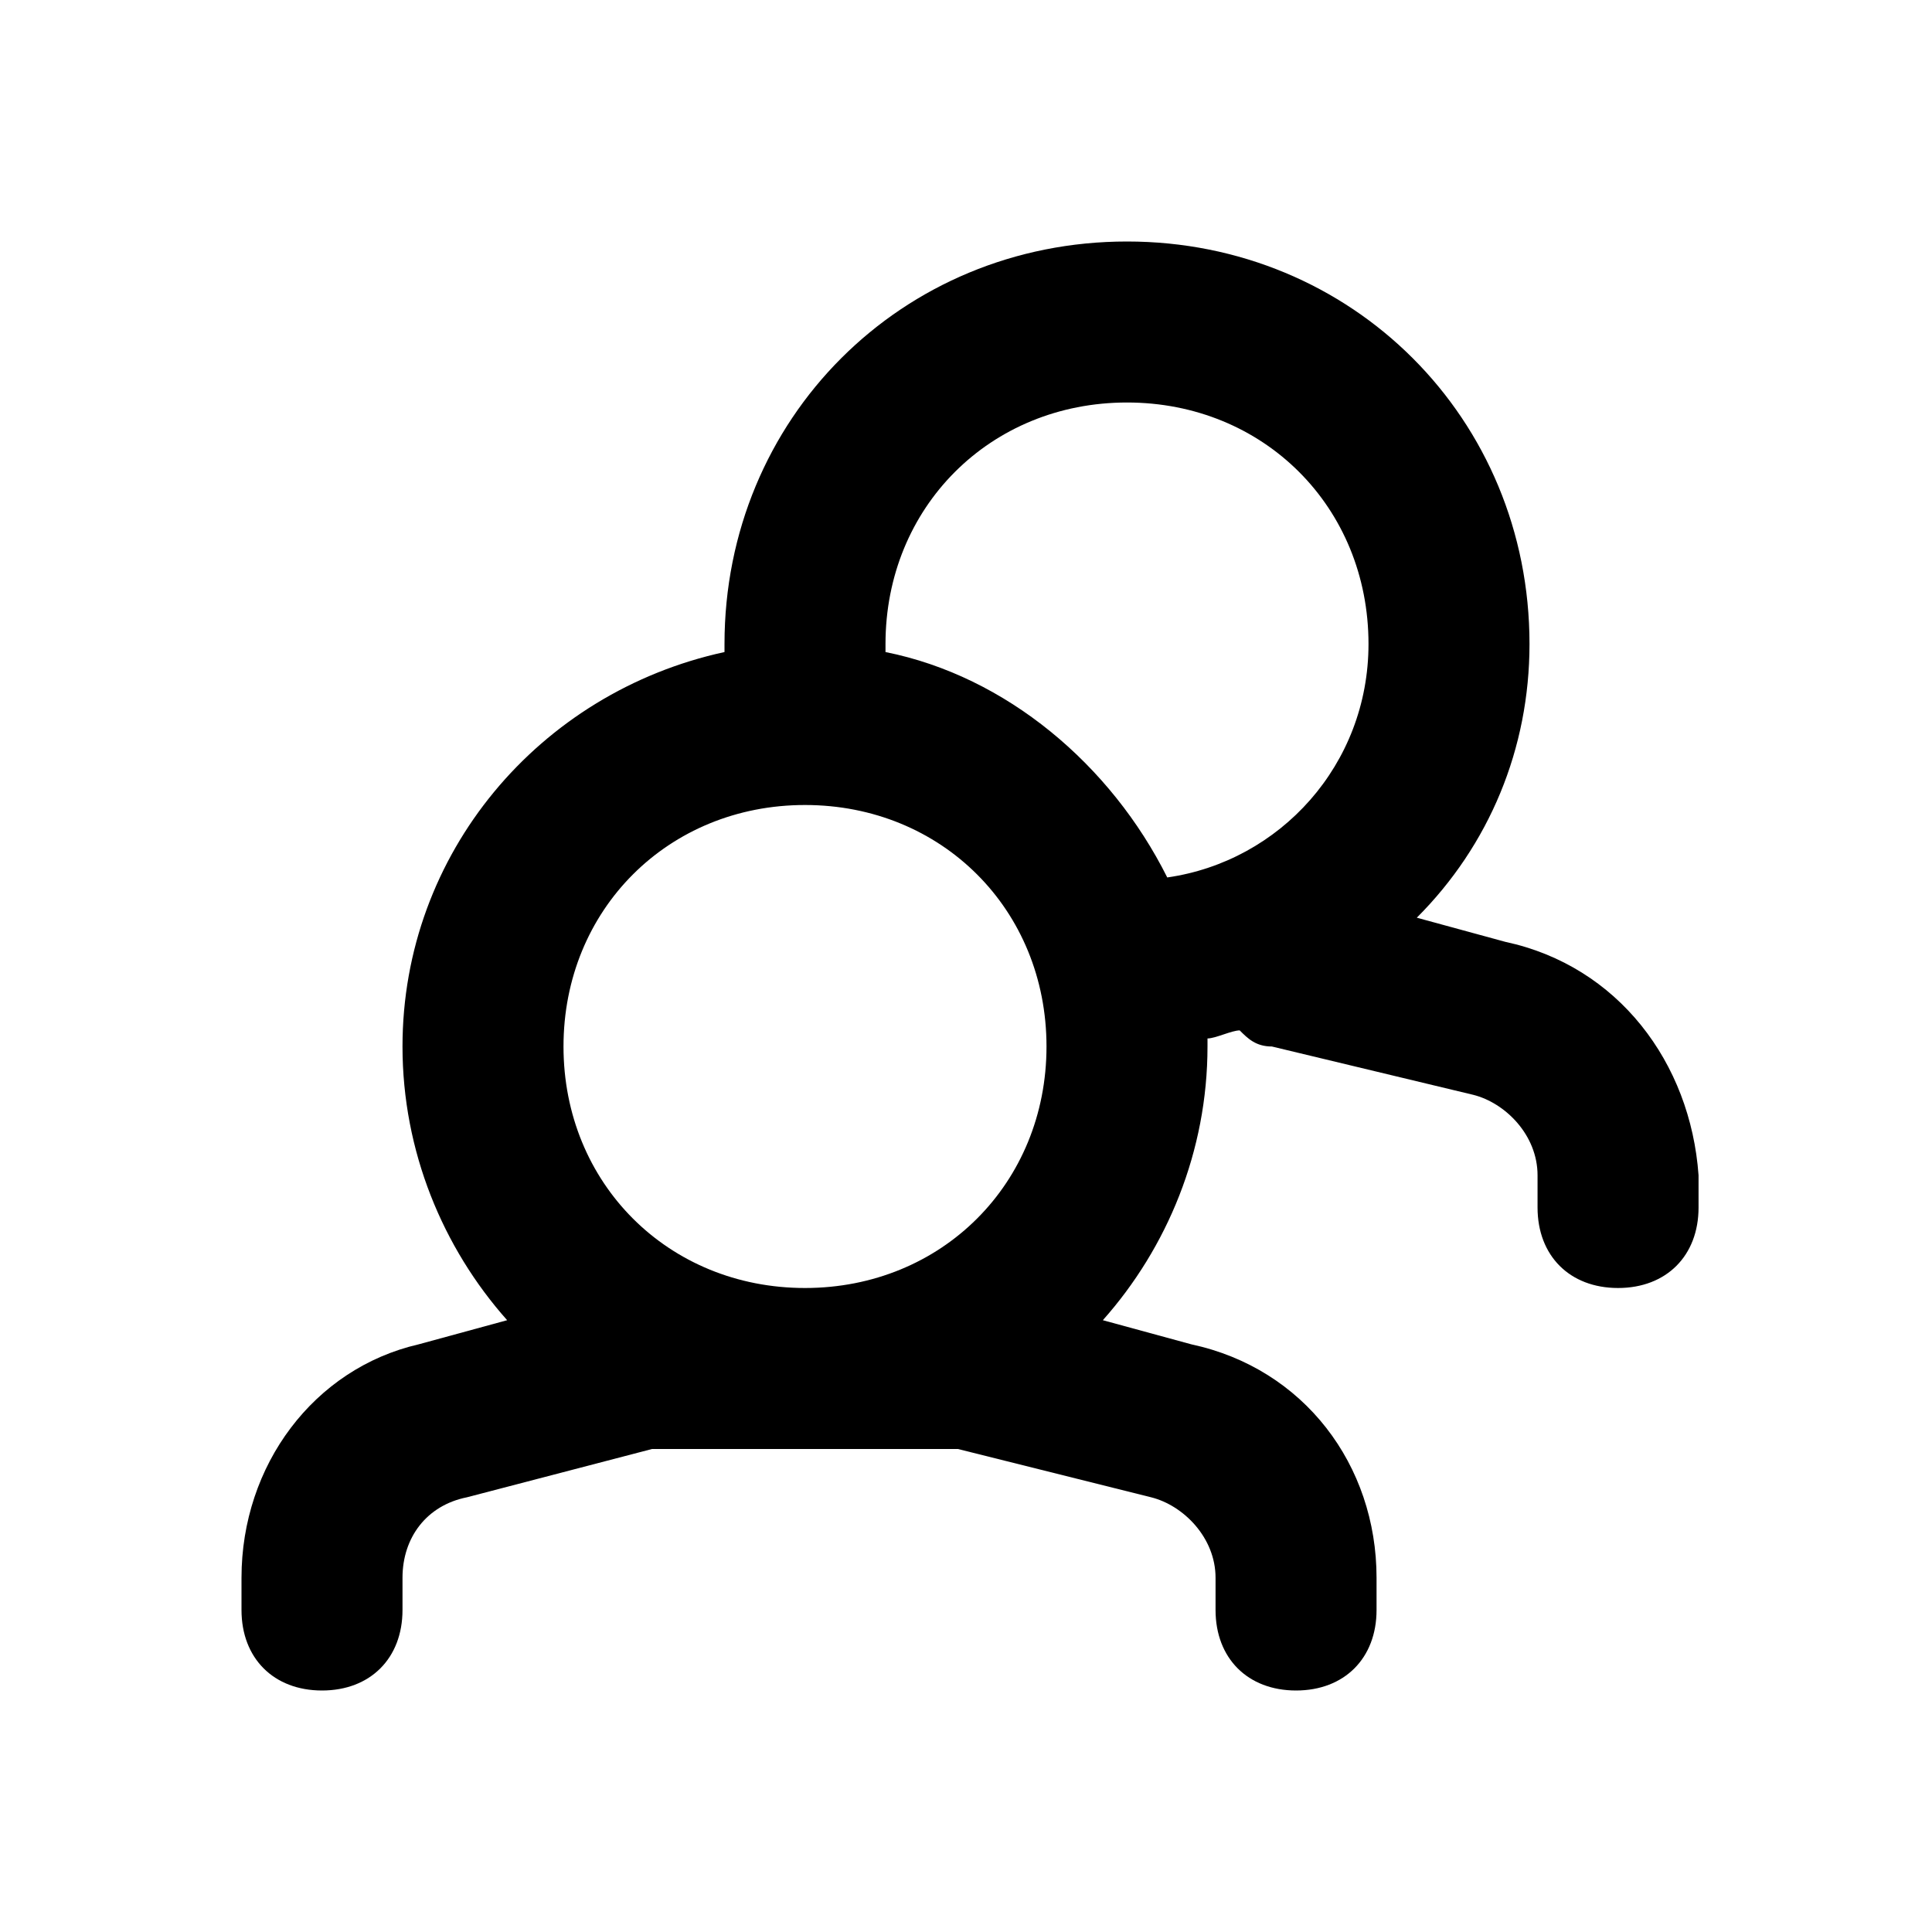
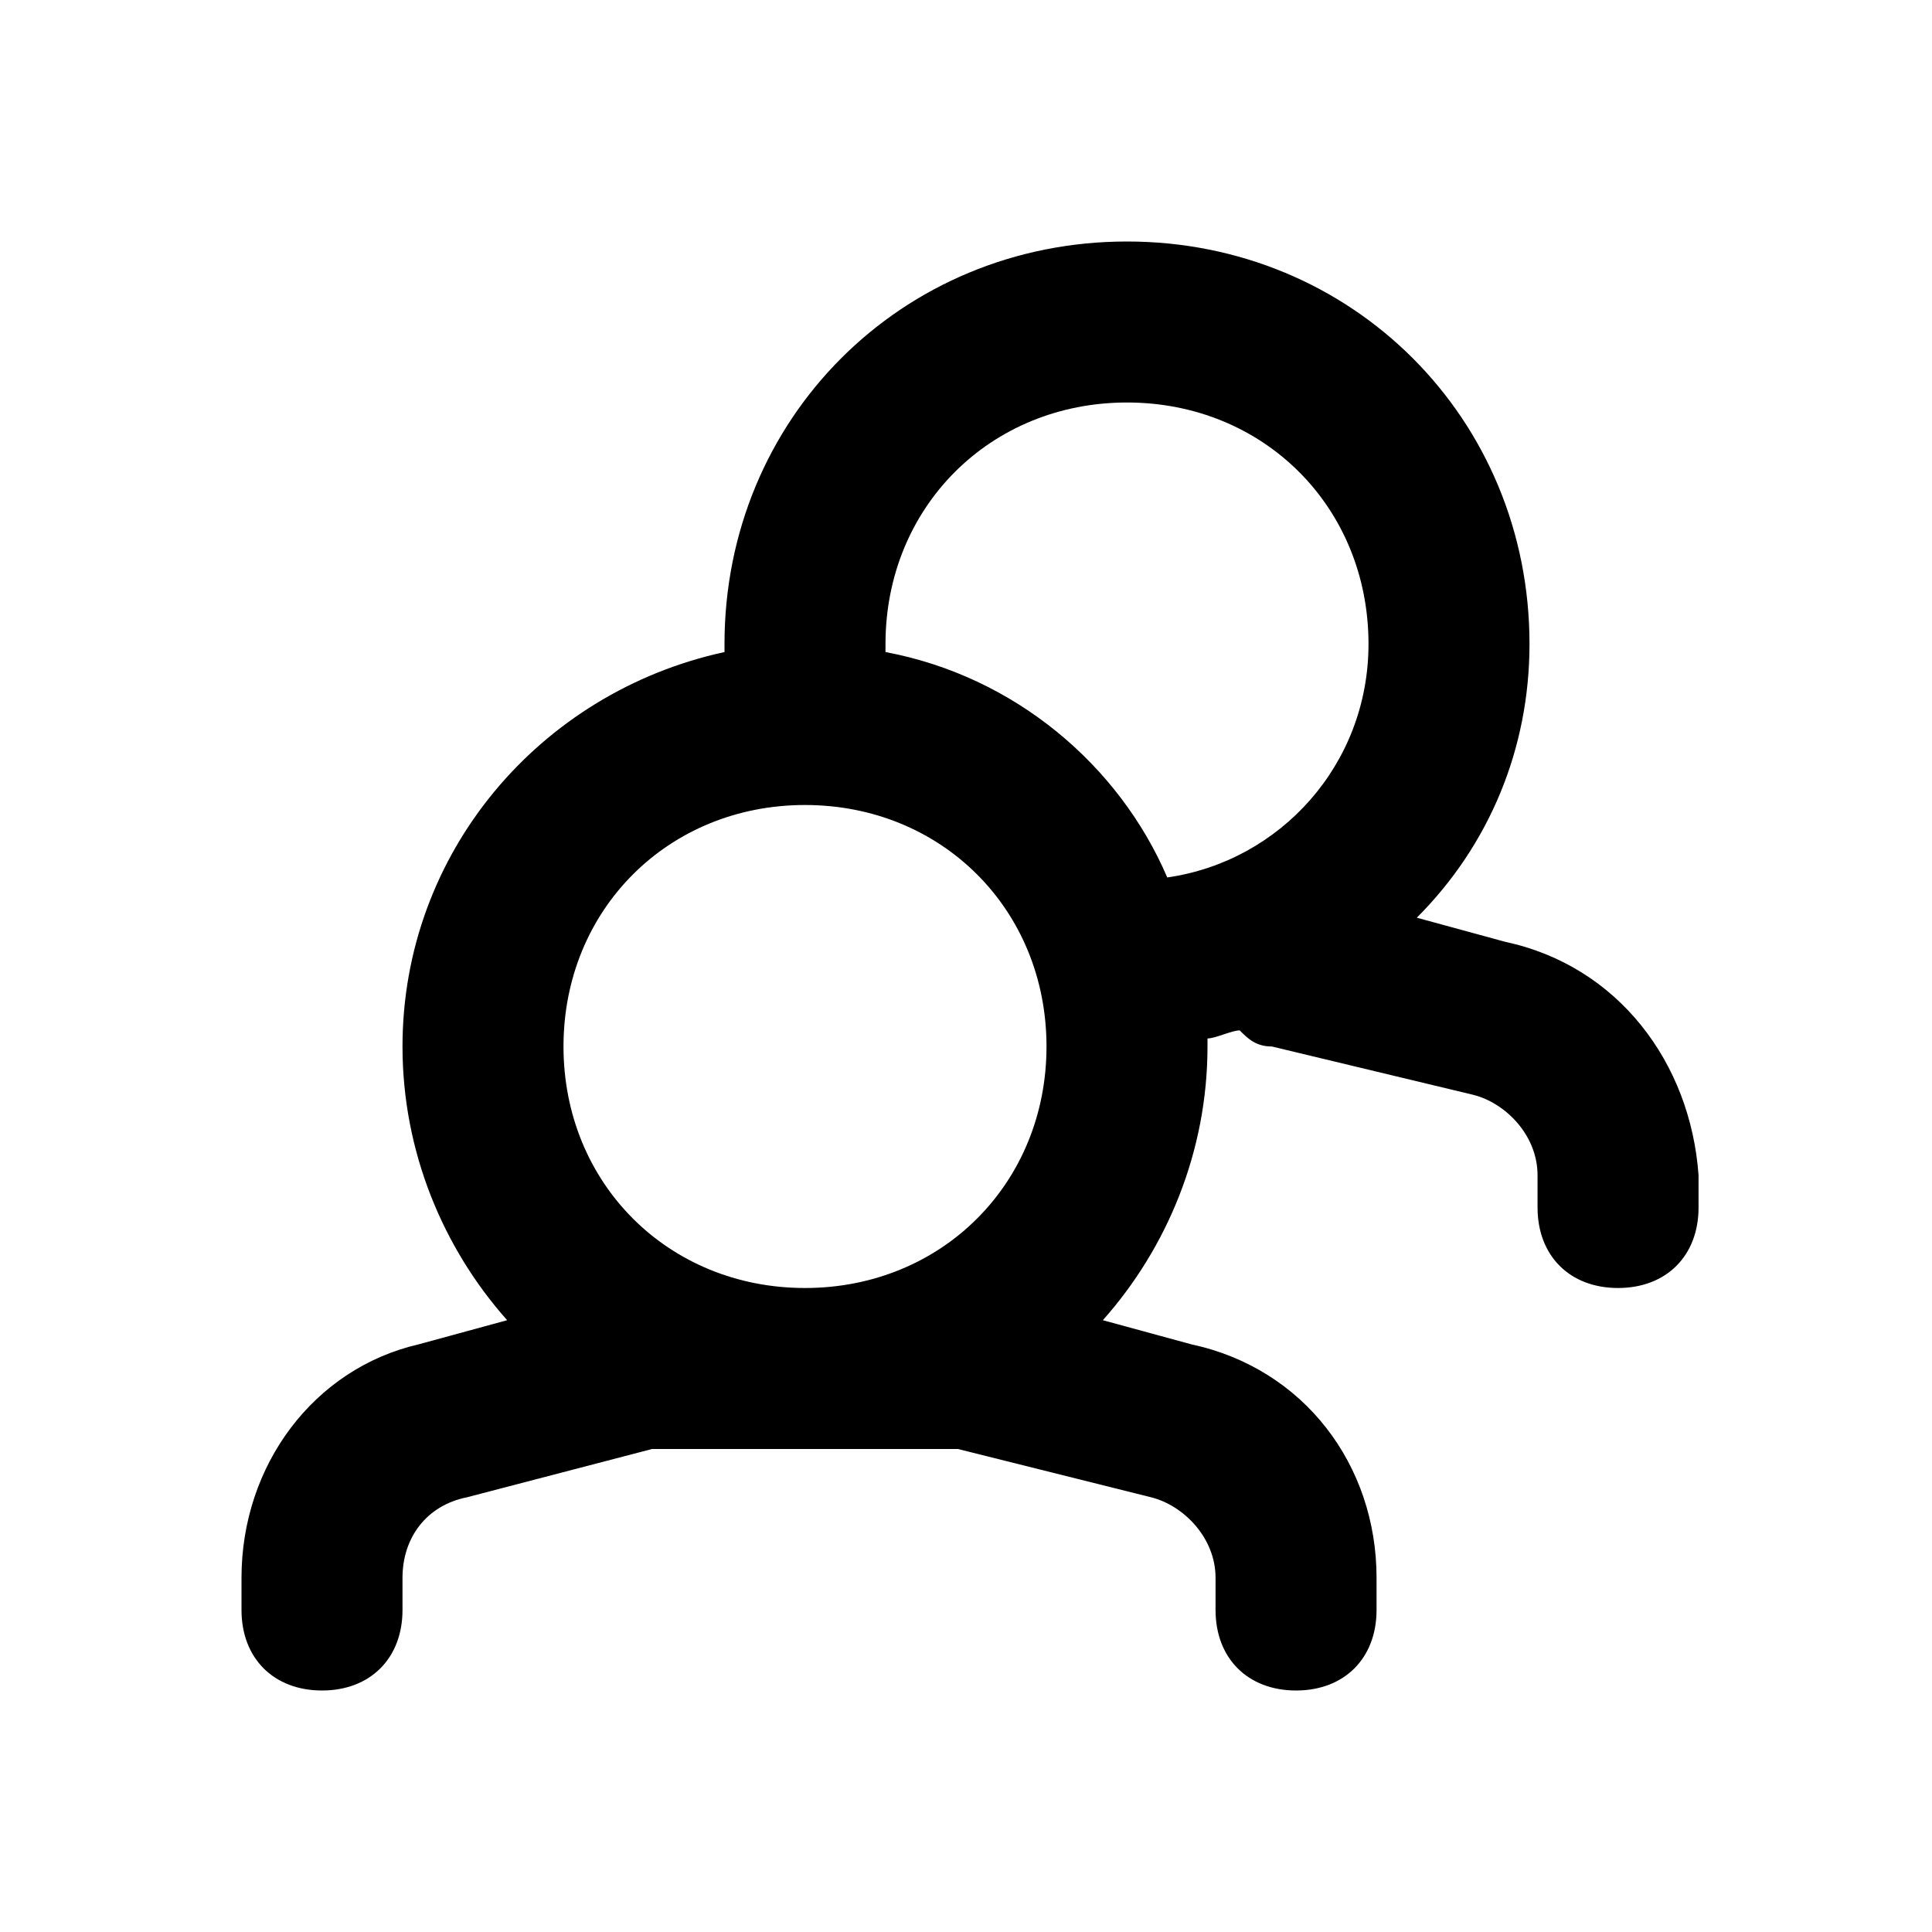
<svg xmlns="http://www.w3.org/2000/svg" version="1.1" id="Layer_1" x="0px" y="0px" viewBox="0 0 24 24" style="enable-background:new 0 0 24 24;" xml:space="preserve">
  <style type="text/css">
	.st0{fill:#A5B2BD;}
	.st1{fill:#3197D6;}
- 	.st2{fill:#010101;}
</style>
-   <path d="M18.7,11.7l-1.1-0.3C18.5,10.5,19,9.3,19,8c0-2.8-2.2-5-5-5S9,5.2,9,8c0,0,0,0.1,0,0.1C6.7,8.6,5,10.6,5,13  c0,1.3,0.5,2.5,1.3,3.4l-1.1,0.3C3.9,17,3,18.2,3,19.6V20c0,0.6,0.4,1,1,1s1-0.4,1-1v-0.4c0-0.5,0.3-0.9,0.8-1L8.1,18h3.8l2.4,0.6  c0.4,0.1,0.8,0.5,0.8,1V20c0,0.6,0.4,1,1,1s1-0.4,1-1v-0.4c0-1.4-0.9-2.6-2.3-2.9l-1.1-0.3c0.8-0.9,1.3-2.1,1.3-3.4c0,0,0-0.1,0-0.1  c0.1,0,0.3-0.1,0.4-0.1c0.1,0.1,0.2,0.2,0.4,0.2l2.5,0.6c0.4,0.1,0.8,0.5,0.8,1V15c0,0.6,0.4,1,1,1s1-0.4,1-1v-0.4  C21,13.2,20.1,12,18.7,11.7z M10,16c-1.7,0-3-1.3-3-3s1.3-3,3-3s3,1.3,3,3S11.7,16,10,16z M14.5,10.9c-0.7-1.4-2-2.5-3.5-2.8  c0,0,0-0.1,0-0.1c0-1.7,1.3-3,3-3s3,1.3,3,3C17,9.5,15.9,10.7,14.5,10.9z" />
+   <path d="M18.7,11.7l-1.1-0.3C18.5,10.5,19,9.3,19,8c0-2.8-2.2-5-5-5S9,5.2,9,8c0,0,0,0.1,0,0.1C6.7,8.6,5,10.6,5,13  c0,1.3,0.5,2.5,1.3,3.4l-1.1,0.3C3.9,17,3,18.2,3,19.6V20c0,0.6,0.4,1,1,1s1-0.4,1-1v-0.4c0-0.5,0.3-0.9,0.8-1L8.1,18h3.8l2.4,0.6  c0.4,0.1,0.8,0.5,0.8,1V20c0,0.6,0.4,1,1,1s1-0.4,1-1v-0.4c0-1.4-0.9-2.6-2.3-2.9l-1.1-0.3c0.8-0.9,1.3-2.1,1.3-3.4c0,0,0-0.1,0-0.1  c0.1,0,0.3-0.1,0.4-0.1c0.1,0.1,0.2,0.2,0.4,0.2l2.5,0.6c0.4,0.1,0.8,0.5,0.8,1V15c0,0.6,0.4,1,1,1s1-0.4,1-1v-0.4  C21,13.2,20.1,12,18.7,11.7z M10,10c1.7,0,3,1.3,3,3s-1.3,3-3,3s-3-1.3-3-3S8.3,10,10,10z M11,8.1c0,0,0-0.1,0-0.1c0-1.7,1.3-3,3-3  s3,1.3,3,3c0,1.5-1.1,2.7-2.5,2.9C13.9,9.5,12.6,8.4,11,8.1z" />
</svg>
